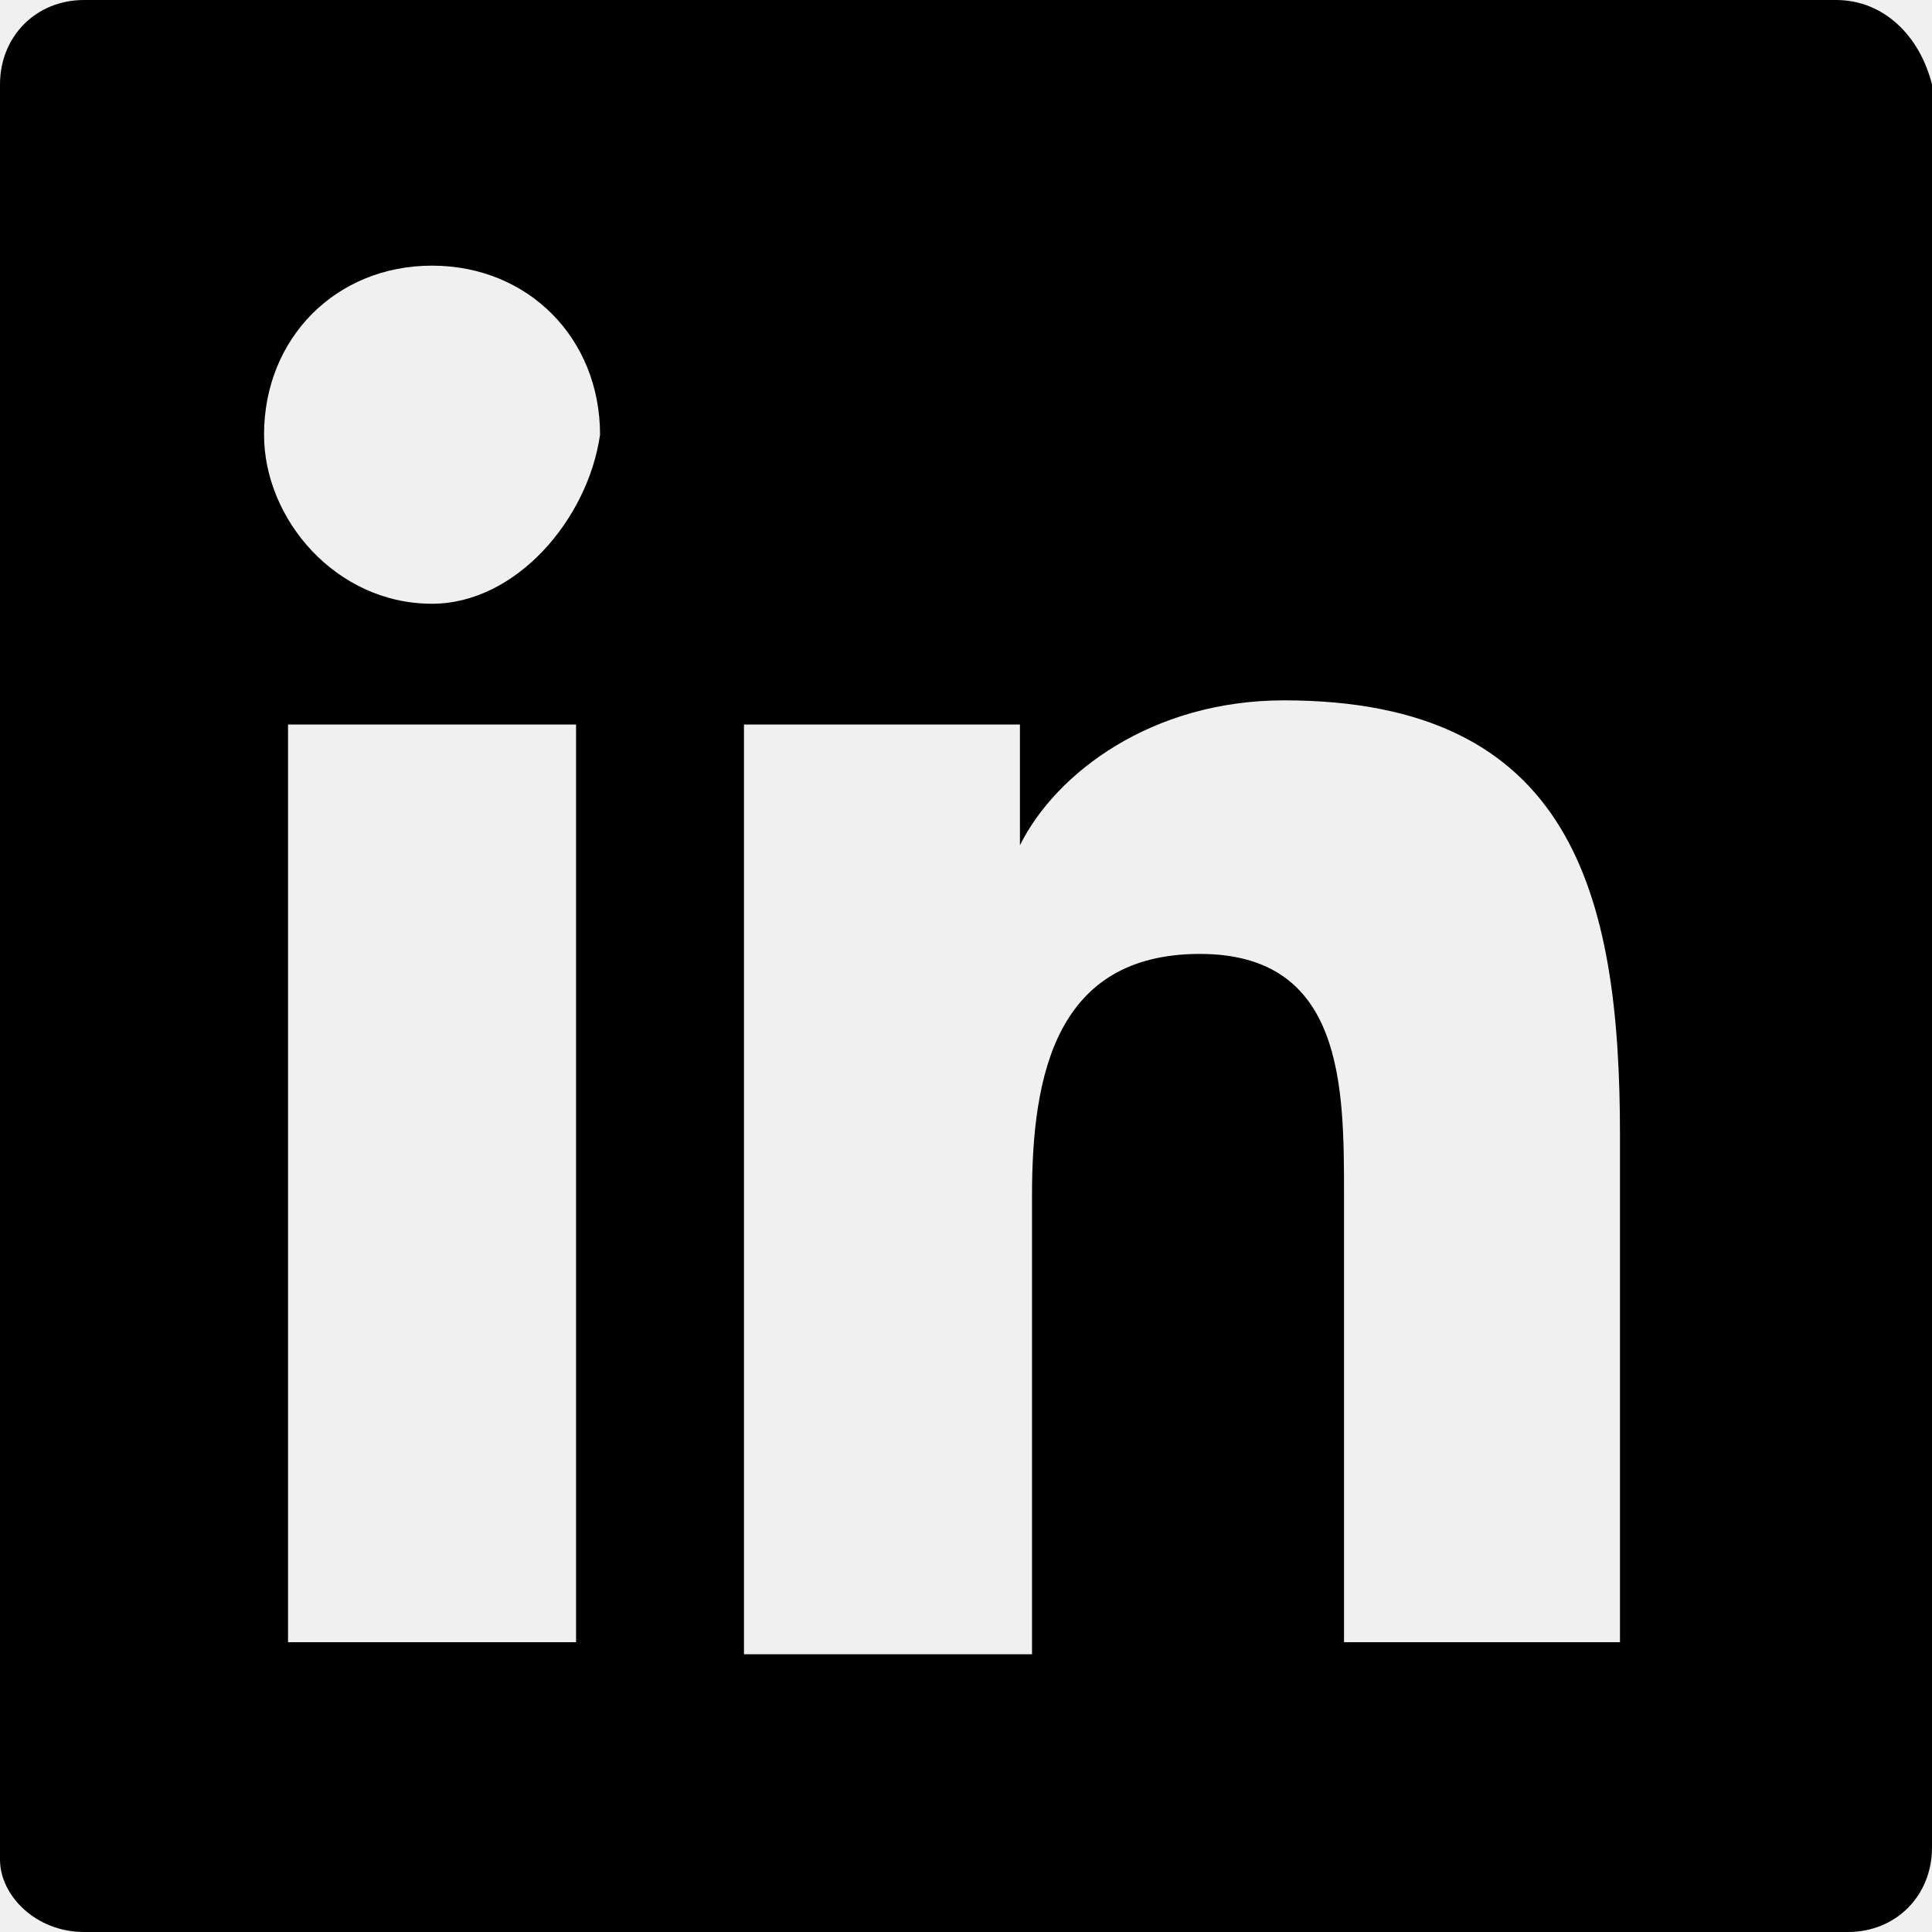
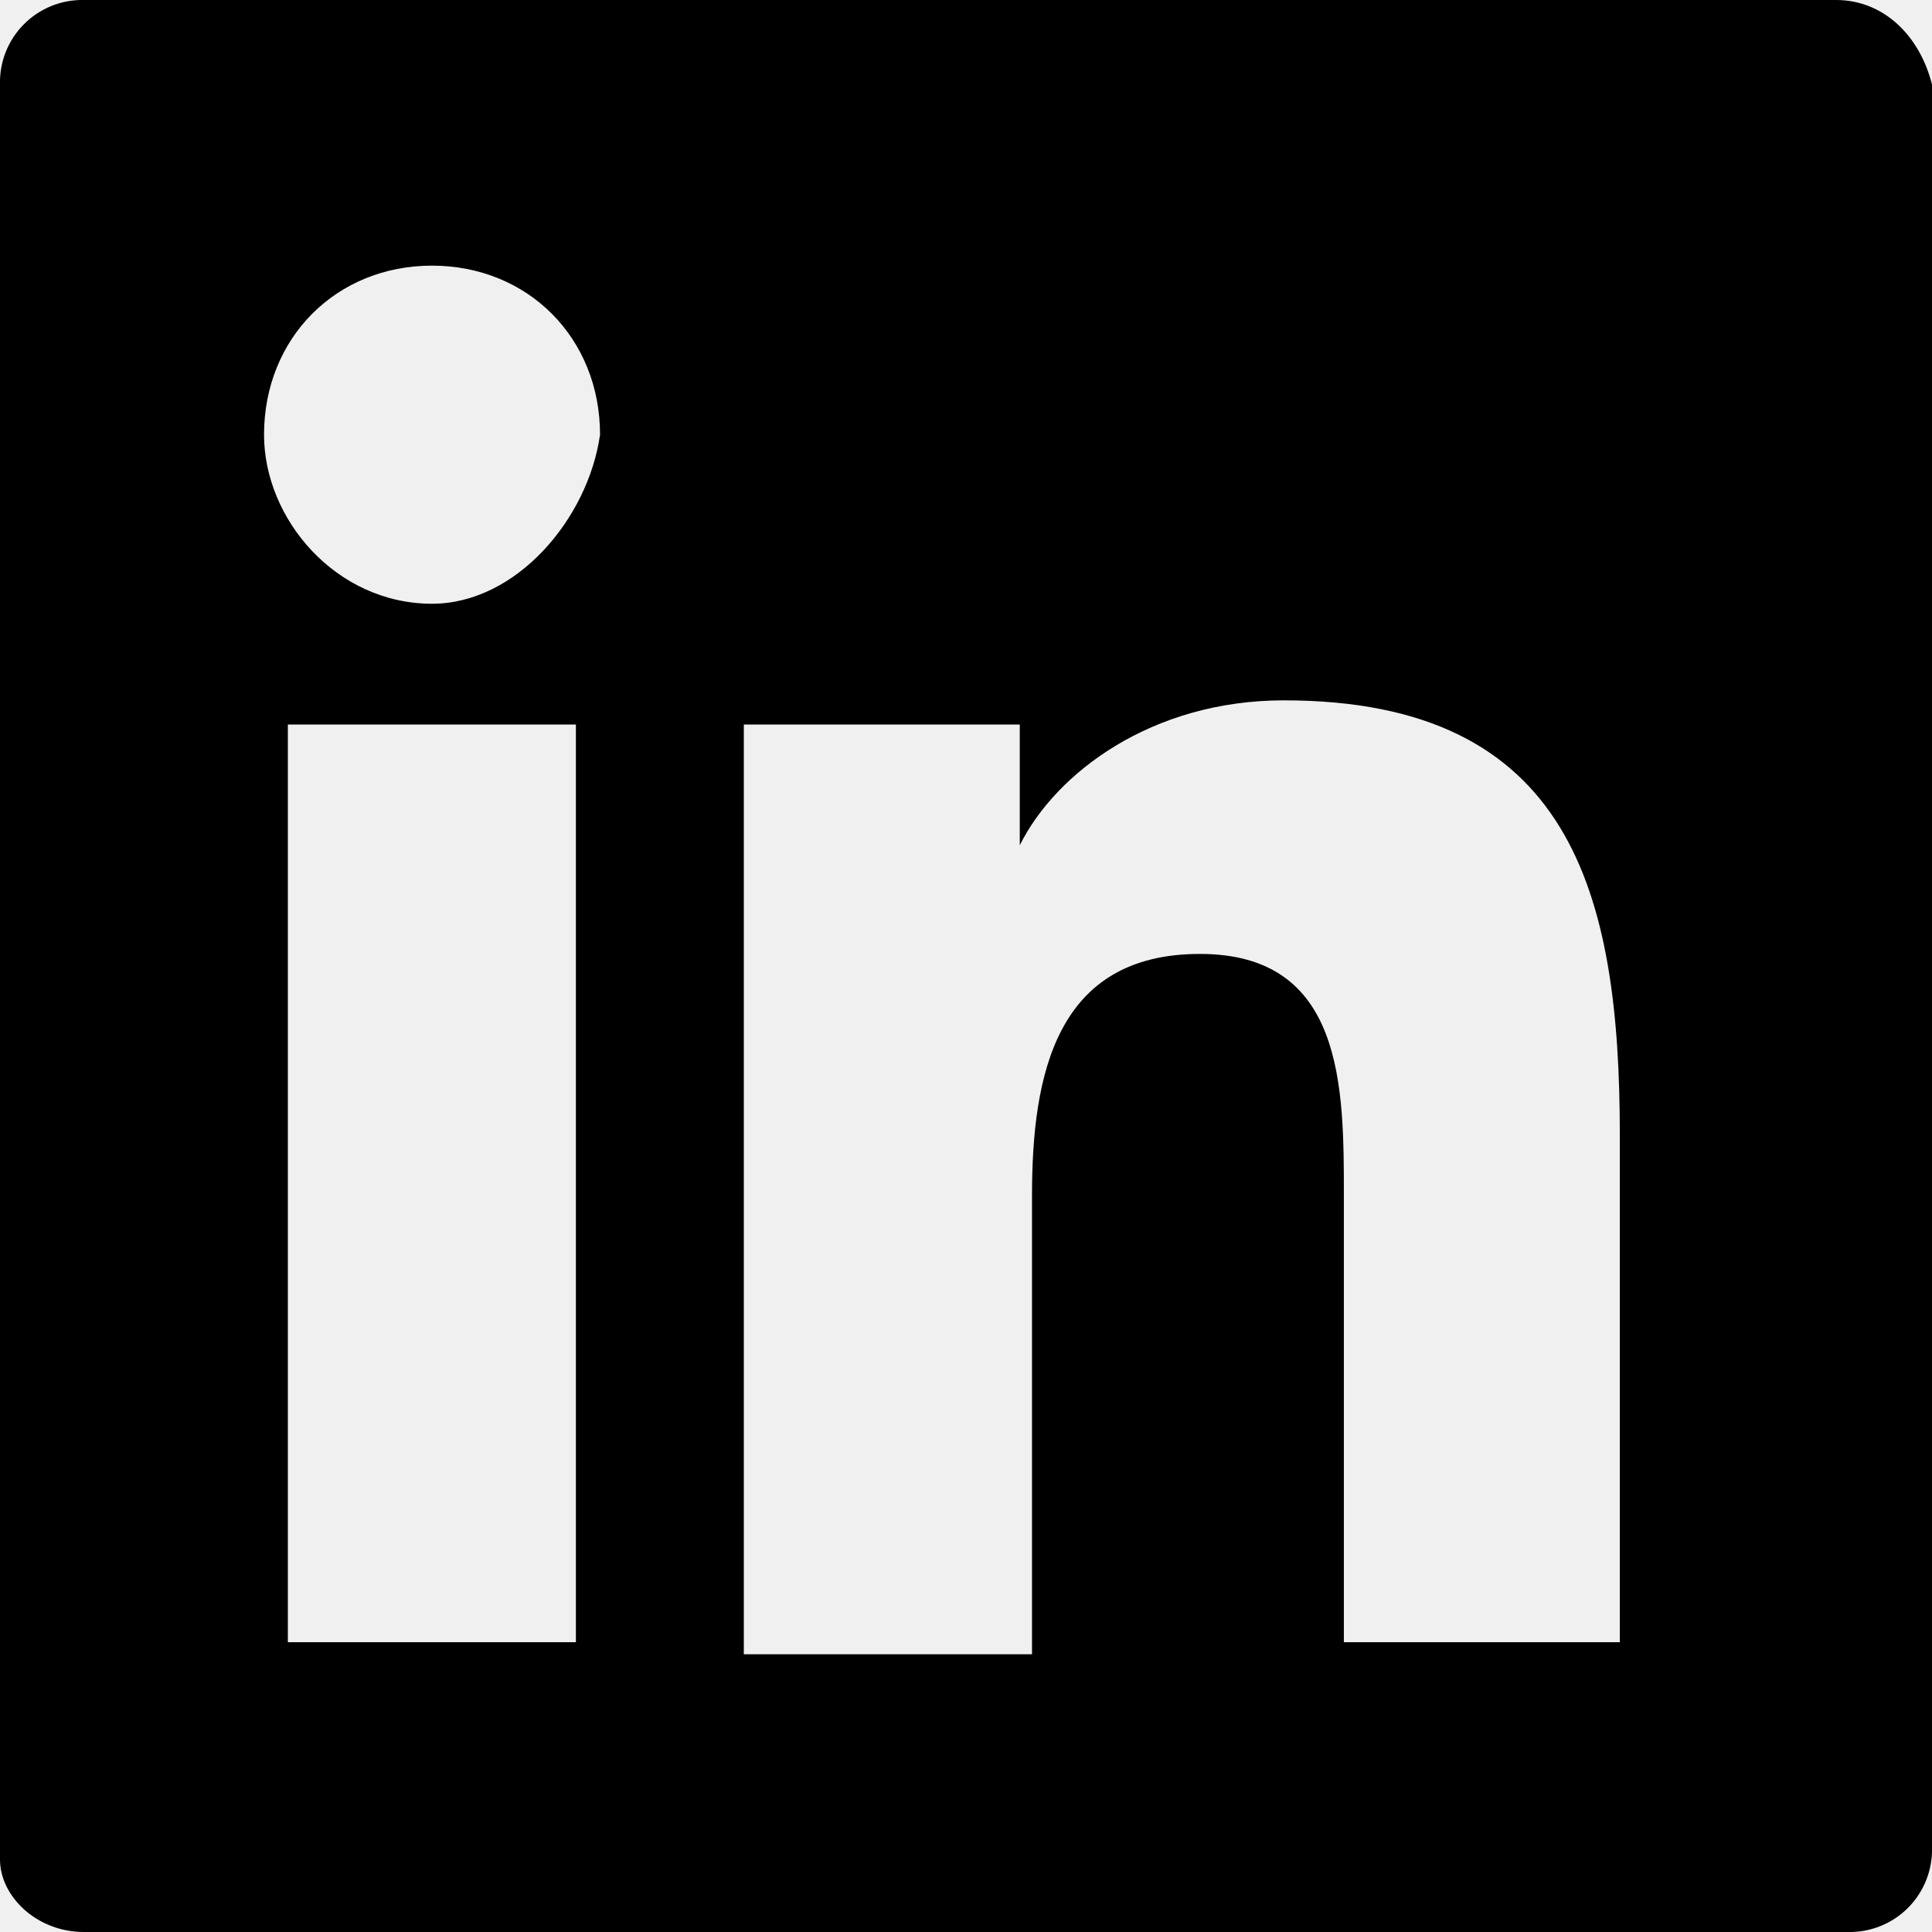
- <svg xmlns="http://www.w3.org/2000/svg" width="12" height="12" viewBox="0 0 12 12" fill="none">
-   <g clip-path="url(#clip0_1720_862)">
-     <path d="M11.404 0H0.522C0.224 0 0 0.225 0 0.525V11.55C0 11.775 0.224 12 0.522 12H11.478C11.776 12 12 11.775 12 11.475V0.525C11.925 0.225 11.702 0 11.404 0ZM3.503 10.2H1.789V4.5H3.578V10.2H3.503ZM2.683 3.75C2.087 3.75 1.64 3.225 1.64 2.7C1.64 2.1 2.087 1.65 2.683 1.65C3.28 1.65 3.727 2.1 3.727 2.7C3.652 3.225 3.205 3.75 2.683 3.75ZM10.137 10.2H8.348V7.425C8.348 6.75 8.348 5.925 7.453 5.925C6.559 5.925 6.41 6.675 6.41 7.425V10.275H4.621V4.5H6.335V5.25C6.559 4.8 7.155 4.35 7.975 4.35C9.764 4.35 10.062 5.55 10.062 7.05V10.2H10.137Z" fill="black" />
+ <svg xmlns="http://www.w3.org/2000/svg" width="12" height="12" viewBox="0 0 12 12">
+   <g clip-path="url(#a)">
+     <path d="M11.404 0H.522A.511.511 0 0 0 0 .525V11.55c0 .225.224.45.522.45h10.956a.511.511 0 0 0 .522-.525V.525c-.075-.3-.298-.525-.596-.525Zm-7.9 10.2H1.788V4.5h1.789v5.7h-.075Zm-.82-6.45c-.597 0-1.044-.525-1.044-1.05 0-.6.447-1.05 1.043-1.05.597 0 1.044.45 1.044 1.05-.075.525-.522 1.05-1.044 1.05Zm7.453 6.45h-1.79V7.425c0-.675 0-1.5-.894-1.5s-1.043.75-1.043 1.5v2.85H4.62V4.5h1.714v.75c.224-.45.82-.9 1.64-.9 1.789 0 2.087 1.2 2.087 2.7v3.15h.075Z" />
  </g>
  <defs>
-     <clipPath id="clip0_1720_862">
-       <rect width="12" height="12" fill="white" />
+     <clipPath id="a">
+       <path fill="#fff" d="M0 0h12v12H0z" />
    </clipPath>
  </defs>
</svg>
